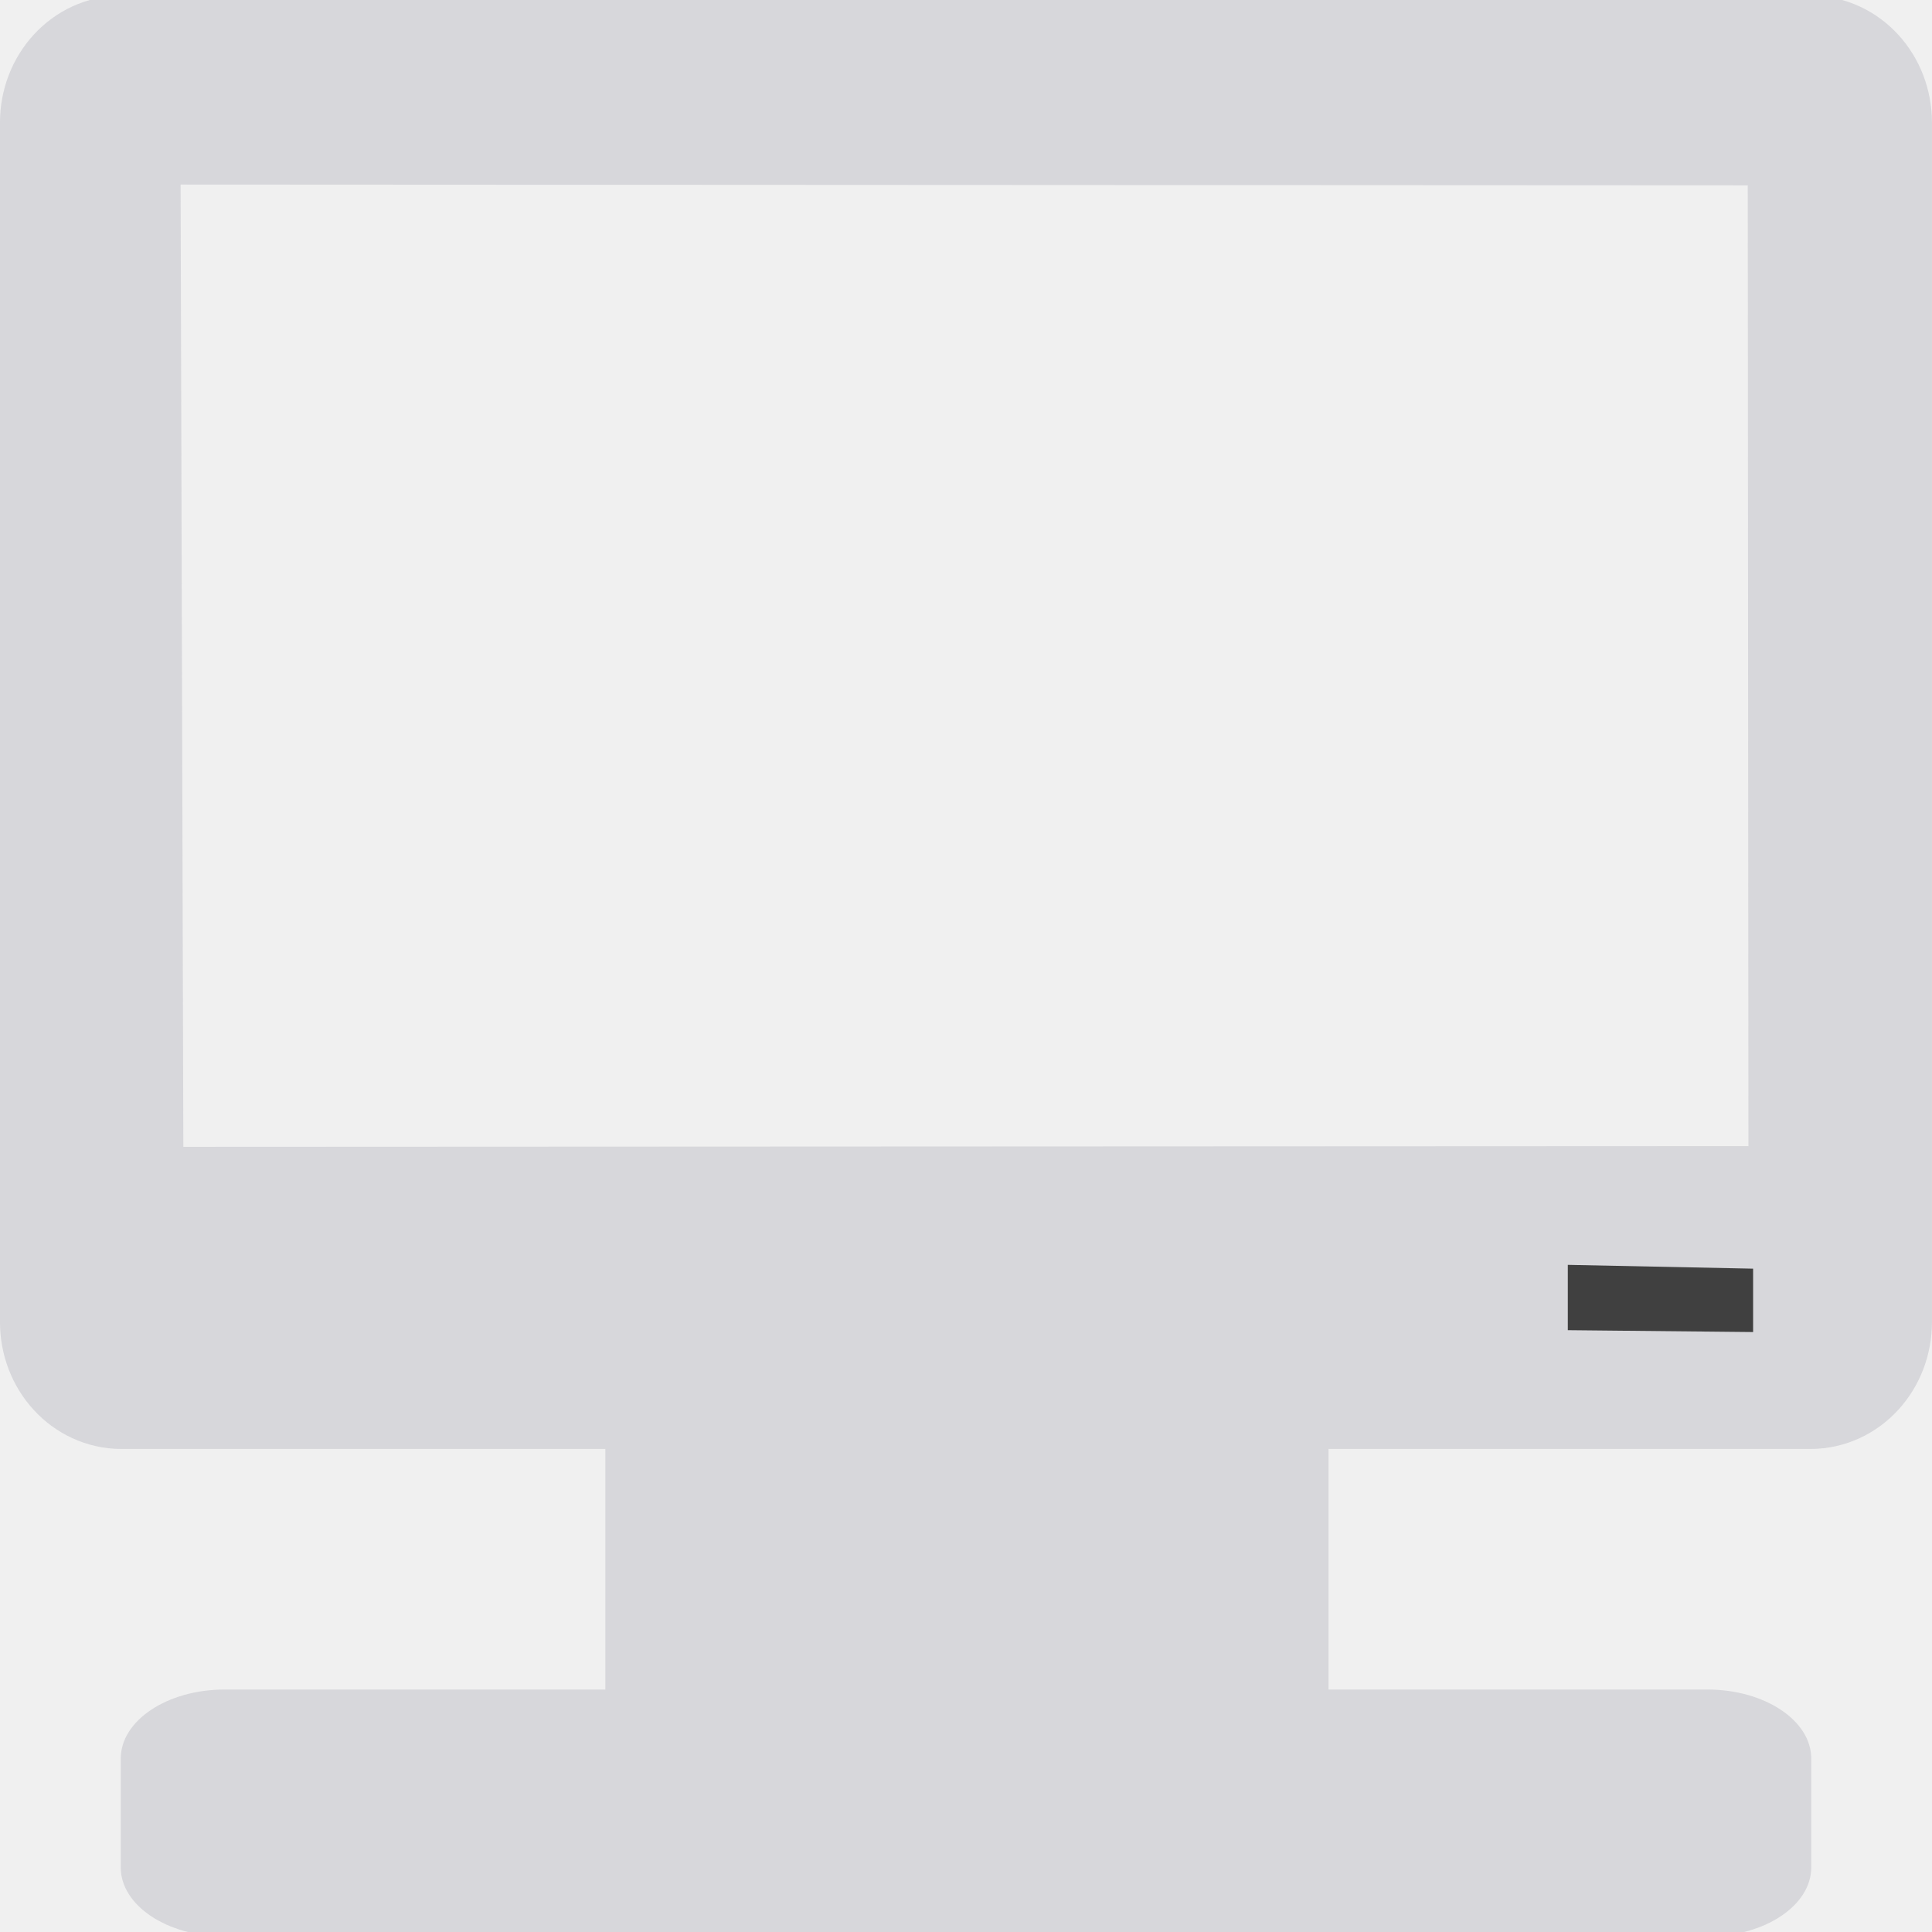
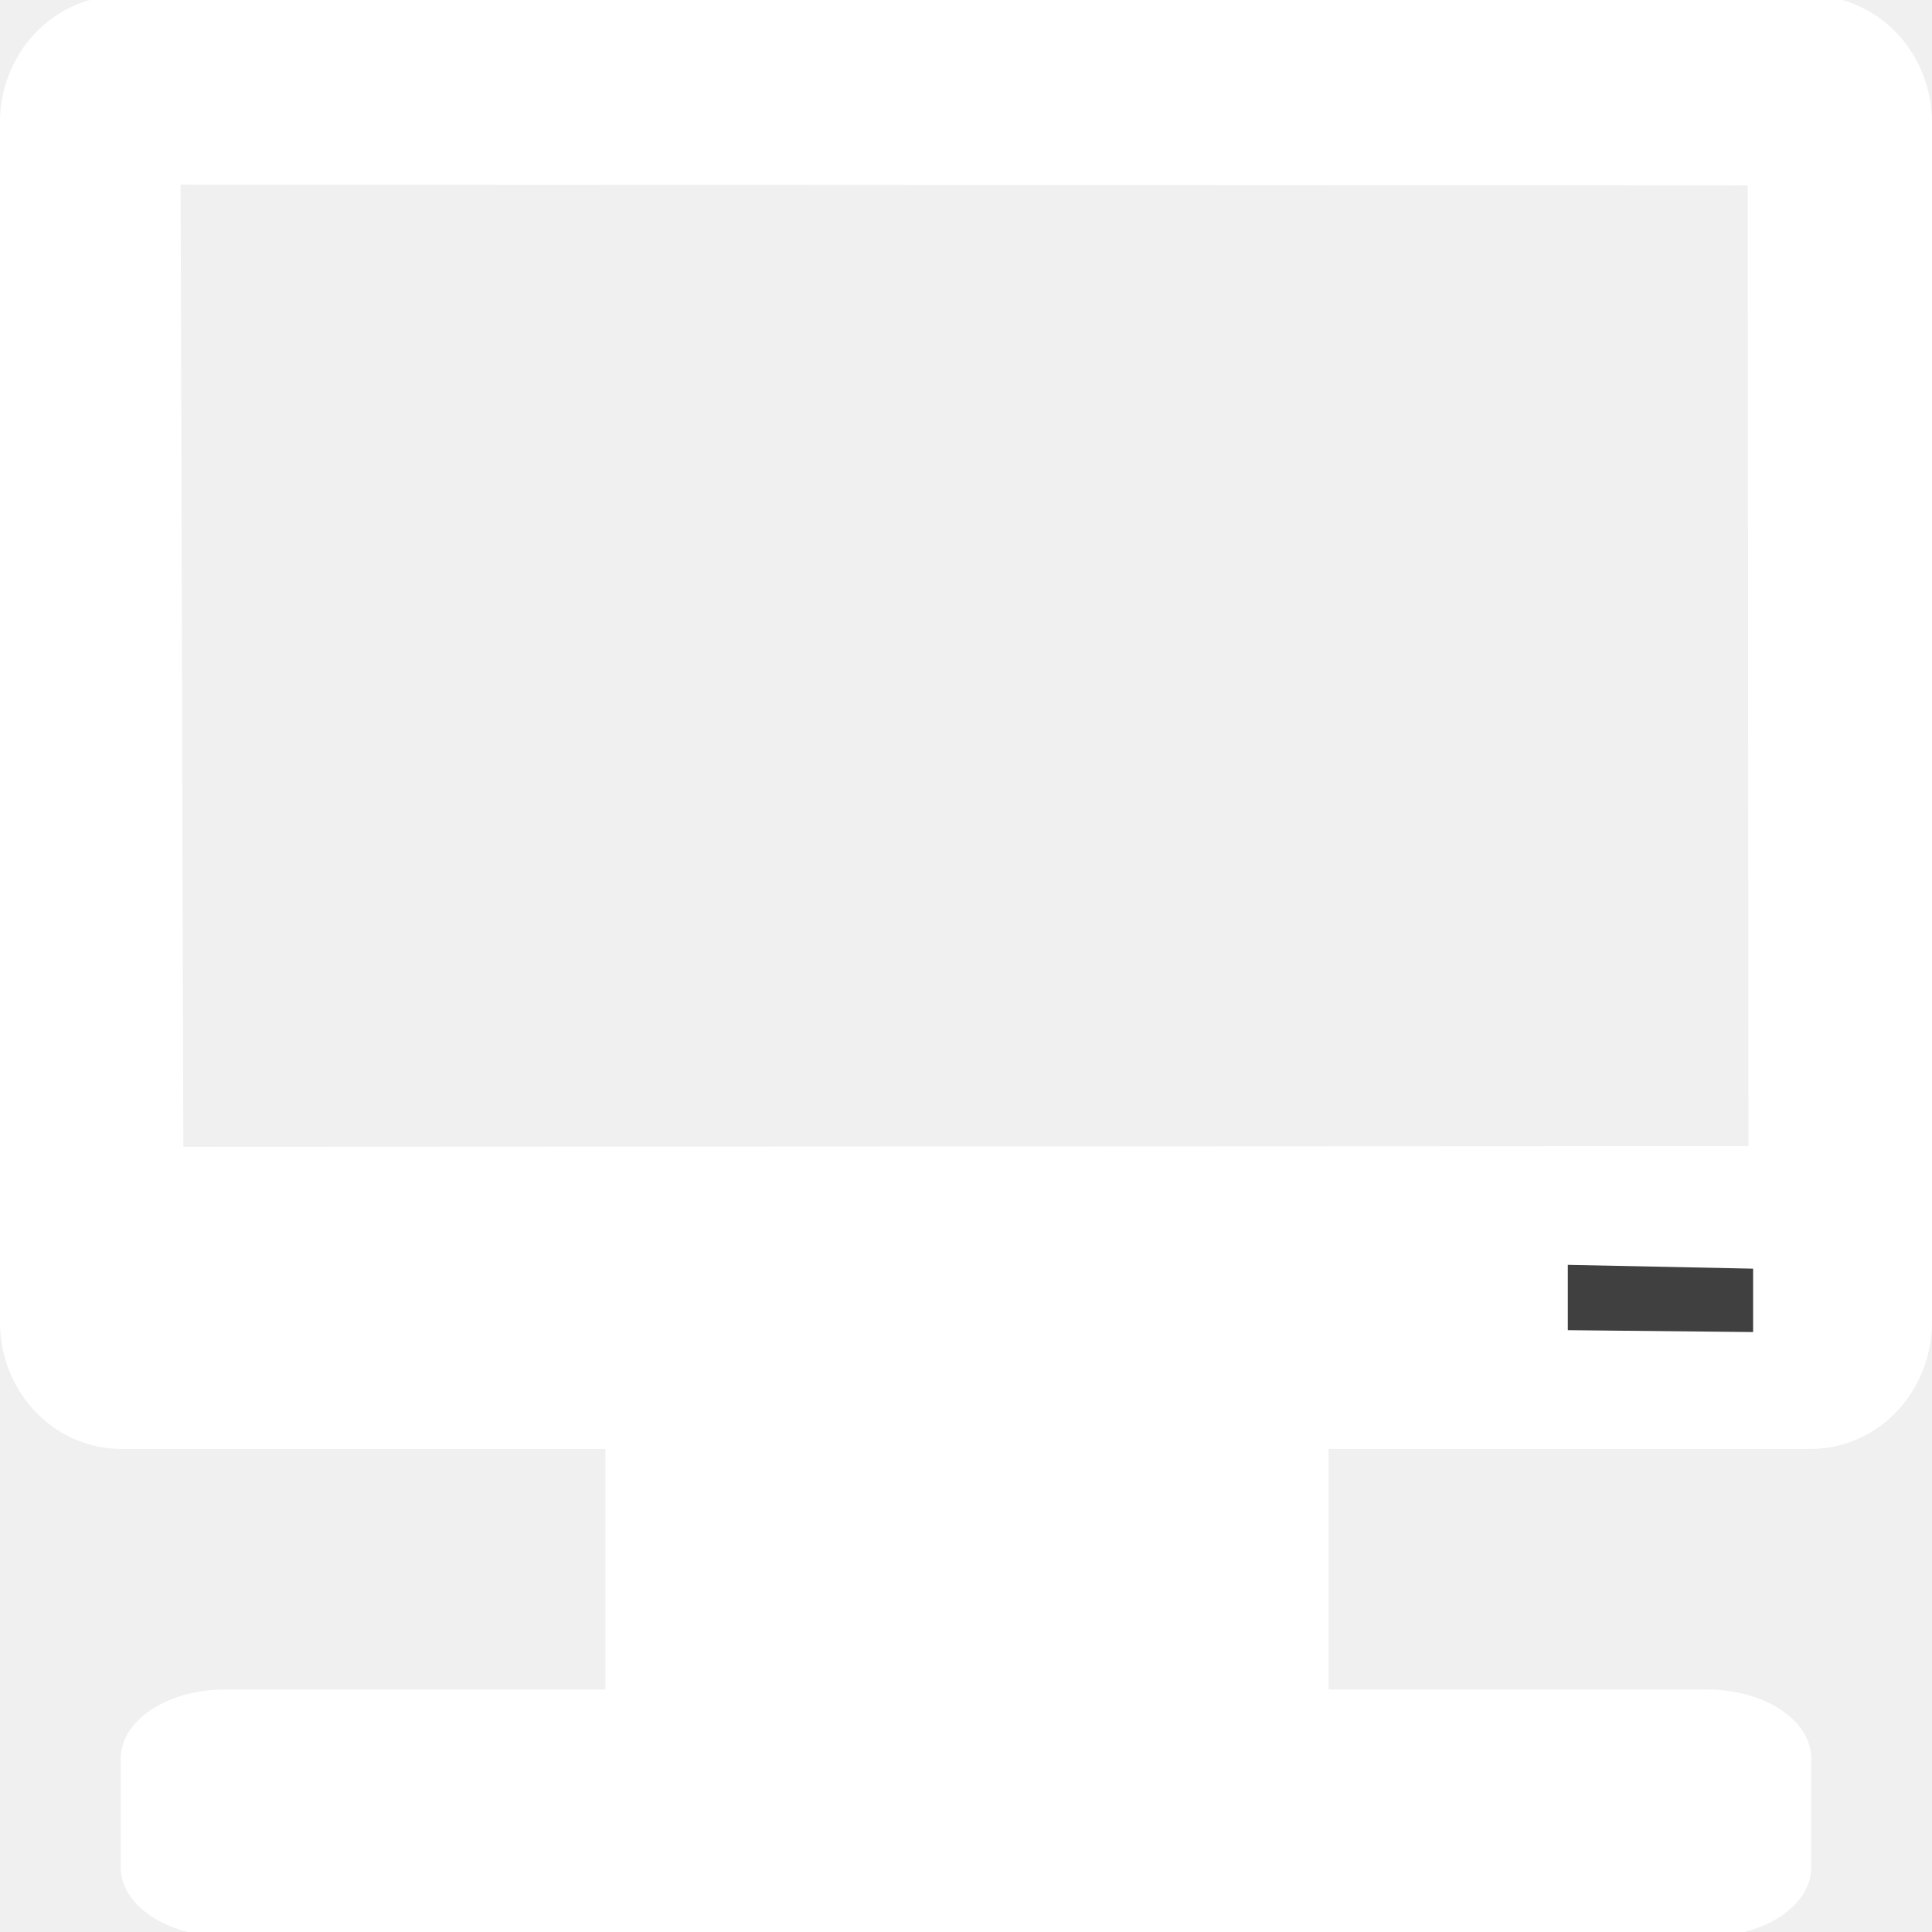
<svg xmlns="http://www.w3.org/2000/svg" width="32px" height="32px" id="svg2990" version="1.1">
  <defs id="defs2992" />
  <g id="layer1">
-     <path style="fill:#d7d7db;fill-opacity:1;stroke:#d7d7db;stroke-width:2.063;stroke-linecap:round;stroke-linejoin:round;stroke-miterlimit:4;stroke-dasharray:none;stroke-dashoffset:0;stroke-opacity:1" d="M 2.014,0.959 C 1.469,0.959 1.031,1.438 1.031,2.031 v 19.865 c 0,0.594 0.438,1.072 0.982,1.072 H 29.986 c 0.544,0 0.982,-0.479 0.982,-1.072 V 2.031 c 0,-0.594 -0.438,-1.072 -0.982,-1.072 z m -0.057,1.066 28.022,0.014 0.013,17.975 -27.984,0.013 z" id="rect3768" />
-     <rect style="fill:#f9f9fa;fill-opacity:0.003;fill-rule:nonzero;stroke:#d7d7db;stroke-width:3.167;stroke-linecap:square;stroke-linejoin:miter;stroke-miterlimit:4;stroke-dasharray:none;stroke-dashoffset:0;stroke-opacity:1" id="rect3780" width="8.811" height="2.734" x="11.61" y="24.379" />
-     <path style="color:#000000;font-style:normal;font-variant:normal;font-weight:normal;font-stretch:normal;font-size:medium;line-height:normal;font-family:sans-serif;font-variant-ligatures:normal;font-variant-position:normal;font-variant-caps:normal;font-variant-numeric:normal;font-variant-alternates:normal;font-feature-settings:normal;text-indent:0;text-align:start;text-decoration:none;text-decoration-line:none;text-decoration-style:solid;text-decoration-color:#000000;letter-spacing:normal;word-spacing:normal;text-transform:none;writing-mode:lr-tb;direction:ltr;text-orientation:mixed;dominant-baseline:auto;baseline-shift:baseline;text-anchor:start;white-space:normal;shape-padding:0;clip-rule:nonzero;display:inline;overflow:visible;visibility:visible;opacity:1;isolation:auto;mix-blend-mode:normal;color-interpolation:sRGB;color-interpolation-filters:linearRGB;solid-color:#000000;solid-opacity:1;vector-effect:none;fill:#d7d7db;fill-opacity:1;fill-rule:nonzero;stroke:none;stroke-width:3.442;stroke-linecap:square;stroke-linejoin:round;stroke-miterlimit:4;stroke-dasharray:none;stroke-dashoffset:0;stroke-opacity:1;color-rendering:auto;image-rendering:auto;shape-rendering:auto;text-rendering:auto;enable-background:accumulate" d="M 3.721,27.984 A 1.721,1.144 0 0 0 2,29.128 v 1.801 a 1.721,1.144 0 0 0 1.721,1.145 H 28.279 A 1.721,1.144 0 0 0 30,30.929 v -1.801 a 1.721,1.144 0 0 0 -1.721,-1.144 z" id="rect3782" />
+     <path style="fill:#ffffff;fill-opacity:1;stroke:#ffffff;stroke-width:2.063;stroke-linecap:round;stroke-linejoin:round;stroke-miterlimit:4;stroke-dasharray:none;stroke-dashoffset:0;stroke-opacity:1" d="M 2.014,0.959 C 1.469,0.959 1.031,1.438 1.031,2.031 v 19.865 c 0,0.594 0.438,1.072 0.982,1.072 H 29.986 c 0.544,0 0.982,-0.479 0.982,-1.072 V 2.031 c 0,-0.594 -0.438,-1.072 -0.982,-1.072 z m -0.057,1.066 28.022,0.014 0.013,17.975 -27.984,0.013 z" id="rect3768" />
+     <rect style="fill:#f9f9fa;fill-opacity:0.003;fill-rule:nonzero;stroke:#ffffff;stroke-width:3.167;stroke-linecap:square;stroke-linejoin:miter;stroke-miterlimit:4;stroke-dasharray:none;stroke-dashoffset:0;stroke-opacity:1" id="rect3780" width="8.811" height="2.734" x="11.61" y="24.379" />
+     <path style="color:#000000;font-style:normal;font-variant:normal;font-weight:normal;font-stretch:normal;font-size:medium;line-height:normal;font-family:sans-serif;font-variant-ligatures:normal;font-variant-position:normal;font-variant-caps:normal;font-variant-numeric:normal;font-variant-alternates:normal;font-feature-settings:normal;text-indent:0;text-align:start;text-decoration:none;text-decoration-line:none;text-decoration-style:solid;text-decoration-color:#000000;letter-spacing:normal;word-spacing:normal;text-transform:none;writing-mode:lr-tb;direction:ltr;text-orientation:mixed;dominant-baseline:auto;baseline-shift:baseline;text-anchor:start;white-space:normal;shape-padding:0;clip-rule:nonzero;display:inline;overflow:visible;visibility:visible;opacity:1;isolation:auto;mix-blend-mode:normal;color-interpolation:sRGB;color-interpolation-filters:linearRGB;solid-color:#000000;solid-opacity:1;vector-effect:none;fill:#ffffff;fill-opacity:1;fill-rule:nonzero;stroke:none;stroke-width:3.442;stroke-linecap:square;stroke-linejoin:round;stroke-miterlimit:4;stroke-dasharray:none;stroke-dashoffset:0;stroke-opacity:1;color-rendering:auto;image-rendering:auto;shape-rendering:auto;text-rendering:auto;enable-background:accumulate" d="M 3.721,27.984 A 1.721,1.144 0 0 0 2,29.128 v 1.801 a 1.721,1.144 0 0 0 1.721,1.145 H 28.279 A 1.721,1.144 0 0 0 30,30.929 v -1.801 a 1.721,1.144 0 0 0 -1.721,-1.144 z" id="rect3782" />
    <path style="color:#000000;font-style:normal;font-variant:normal;font-weight:normal;font-stretch:normal;font-size:medium;line-height:normal;font-family:sans-serif;font-variant-ligatures:normal;font-variant-position:normal;font-variant-caps:normal;font-variant-numeric:normal;font-variant-alternates:normal;font-feature-settings:normal;text-indent:0;text-align:start;text-decoration:none;text-decoration-line:none;text-decoration-style:solid;text-decoration-color:#000000;letter-spacing:normal;word-spacing:normal;text-transform:none;writing-mode:lr-tb;direction:ltr;text-orientation:mixed;dominant-baseline:auto;baseline-shift:baseline;text-anchor:start;white-space:normal;shape-padding:0;clip-rule:nonzero;display:inline;overflow:visible;visibility:visible;opacity:1;isolation:auto;mix-blend-mode:normal;color-interpolation:sRGB;color-interpolation-filters:linearRGB;solid-color:#000000;solid-opacity:1;vector-effect:none;fill:#404040;fill-opacity:1;fill-rule:evenodd;stroke:none;stroke-width:2;stroke-linecap:square;stroke-linejoin:miter;stroke-miterlimit:4;stroke-dasharray:none;stroke-dashoffset:0;stroke-opacity:1;paint-order:normal;color-rendering:auto;image-rendering:auto;shape-rendering:auto;text-rendering:auto;enable-background:accumulate" d="m 25.968,20.95 v 1.082 l 3.069,0.031 v -1.05 z" id="rect995" />
  </g>
</svg>
